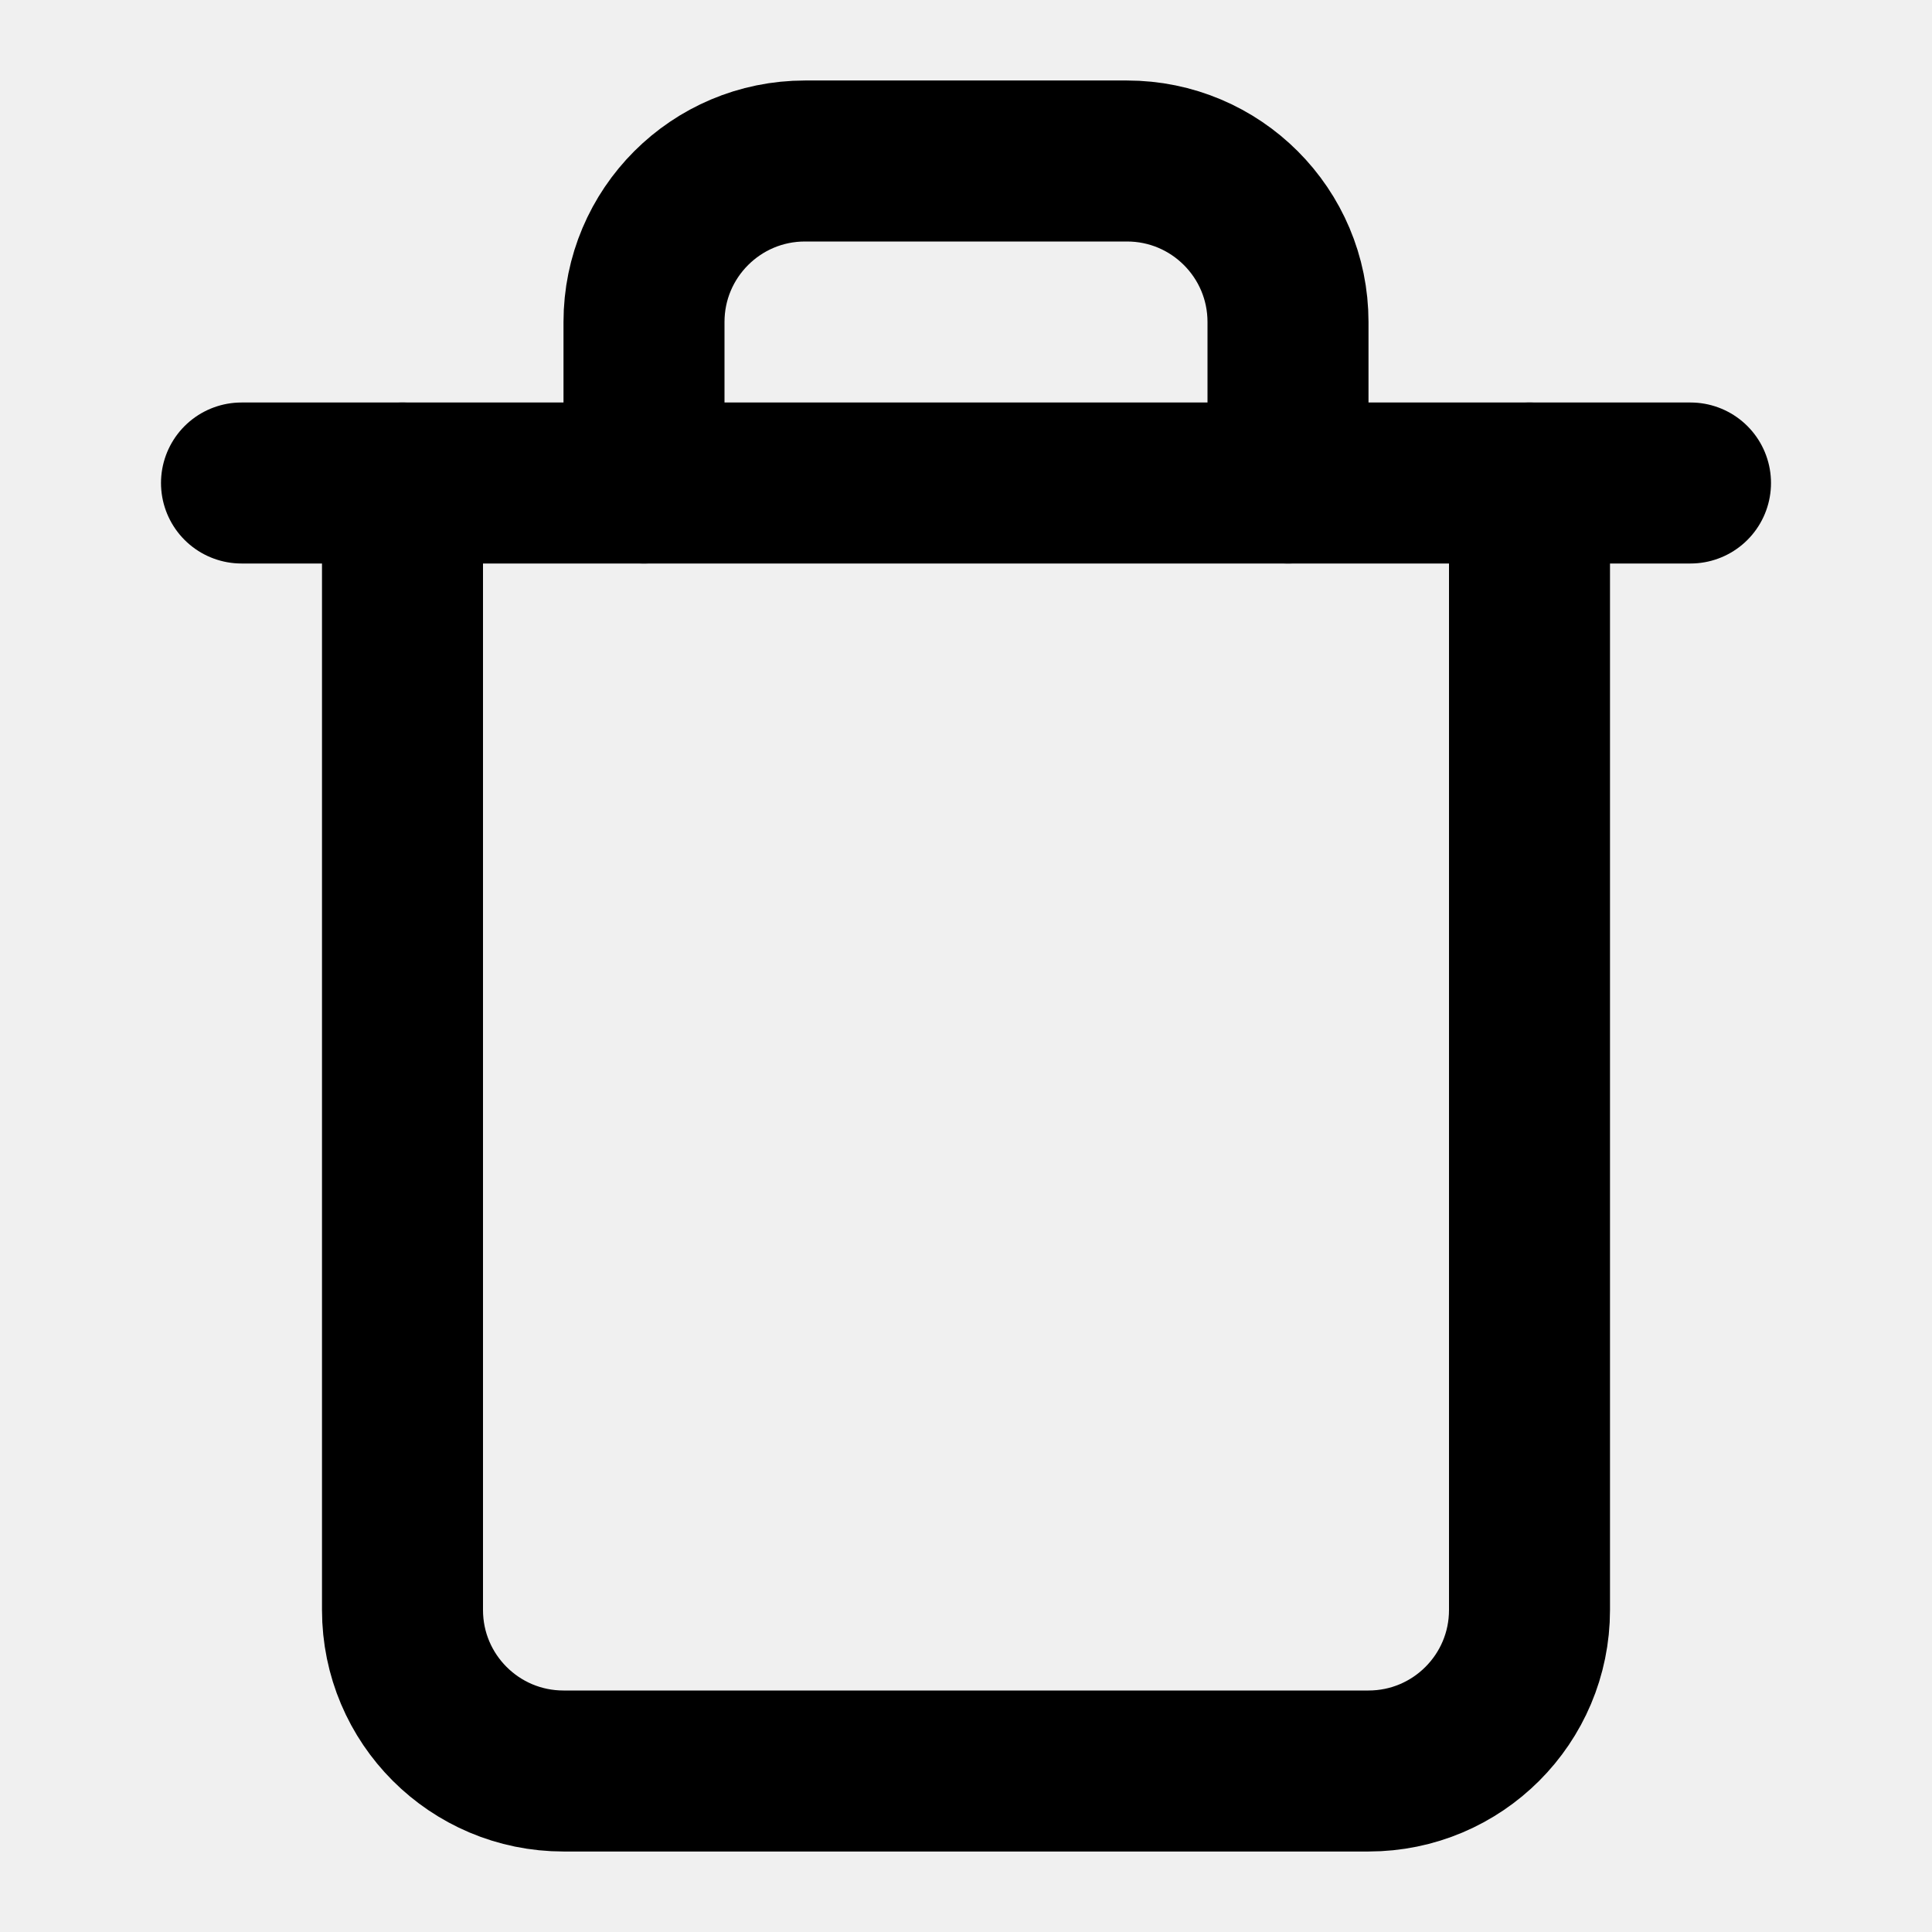
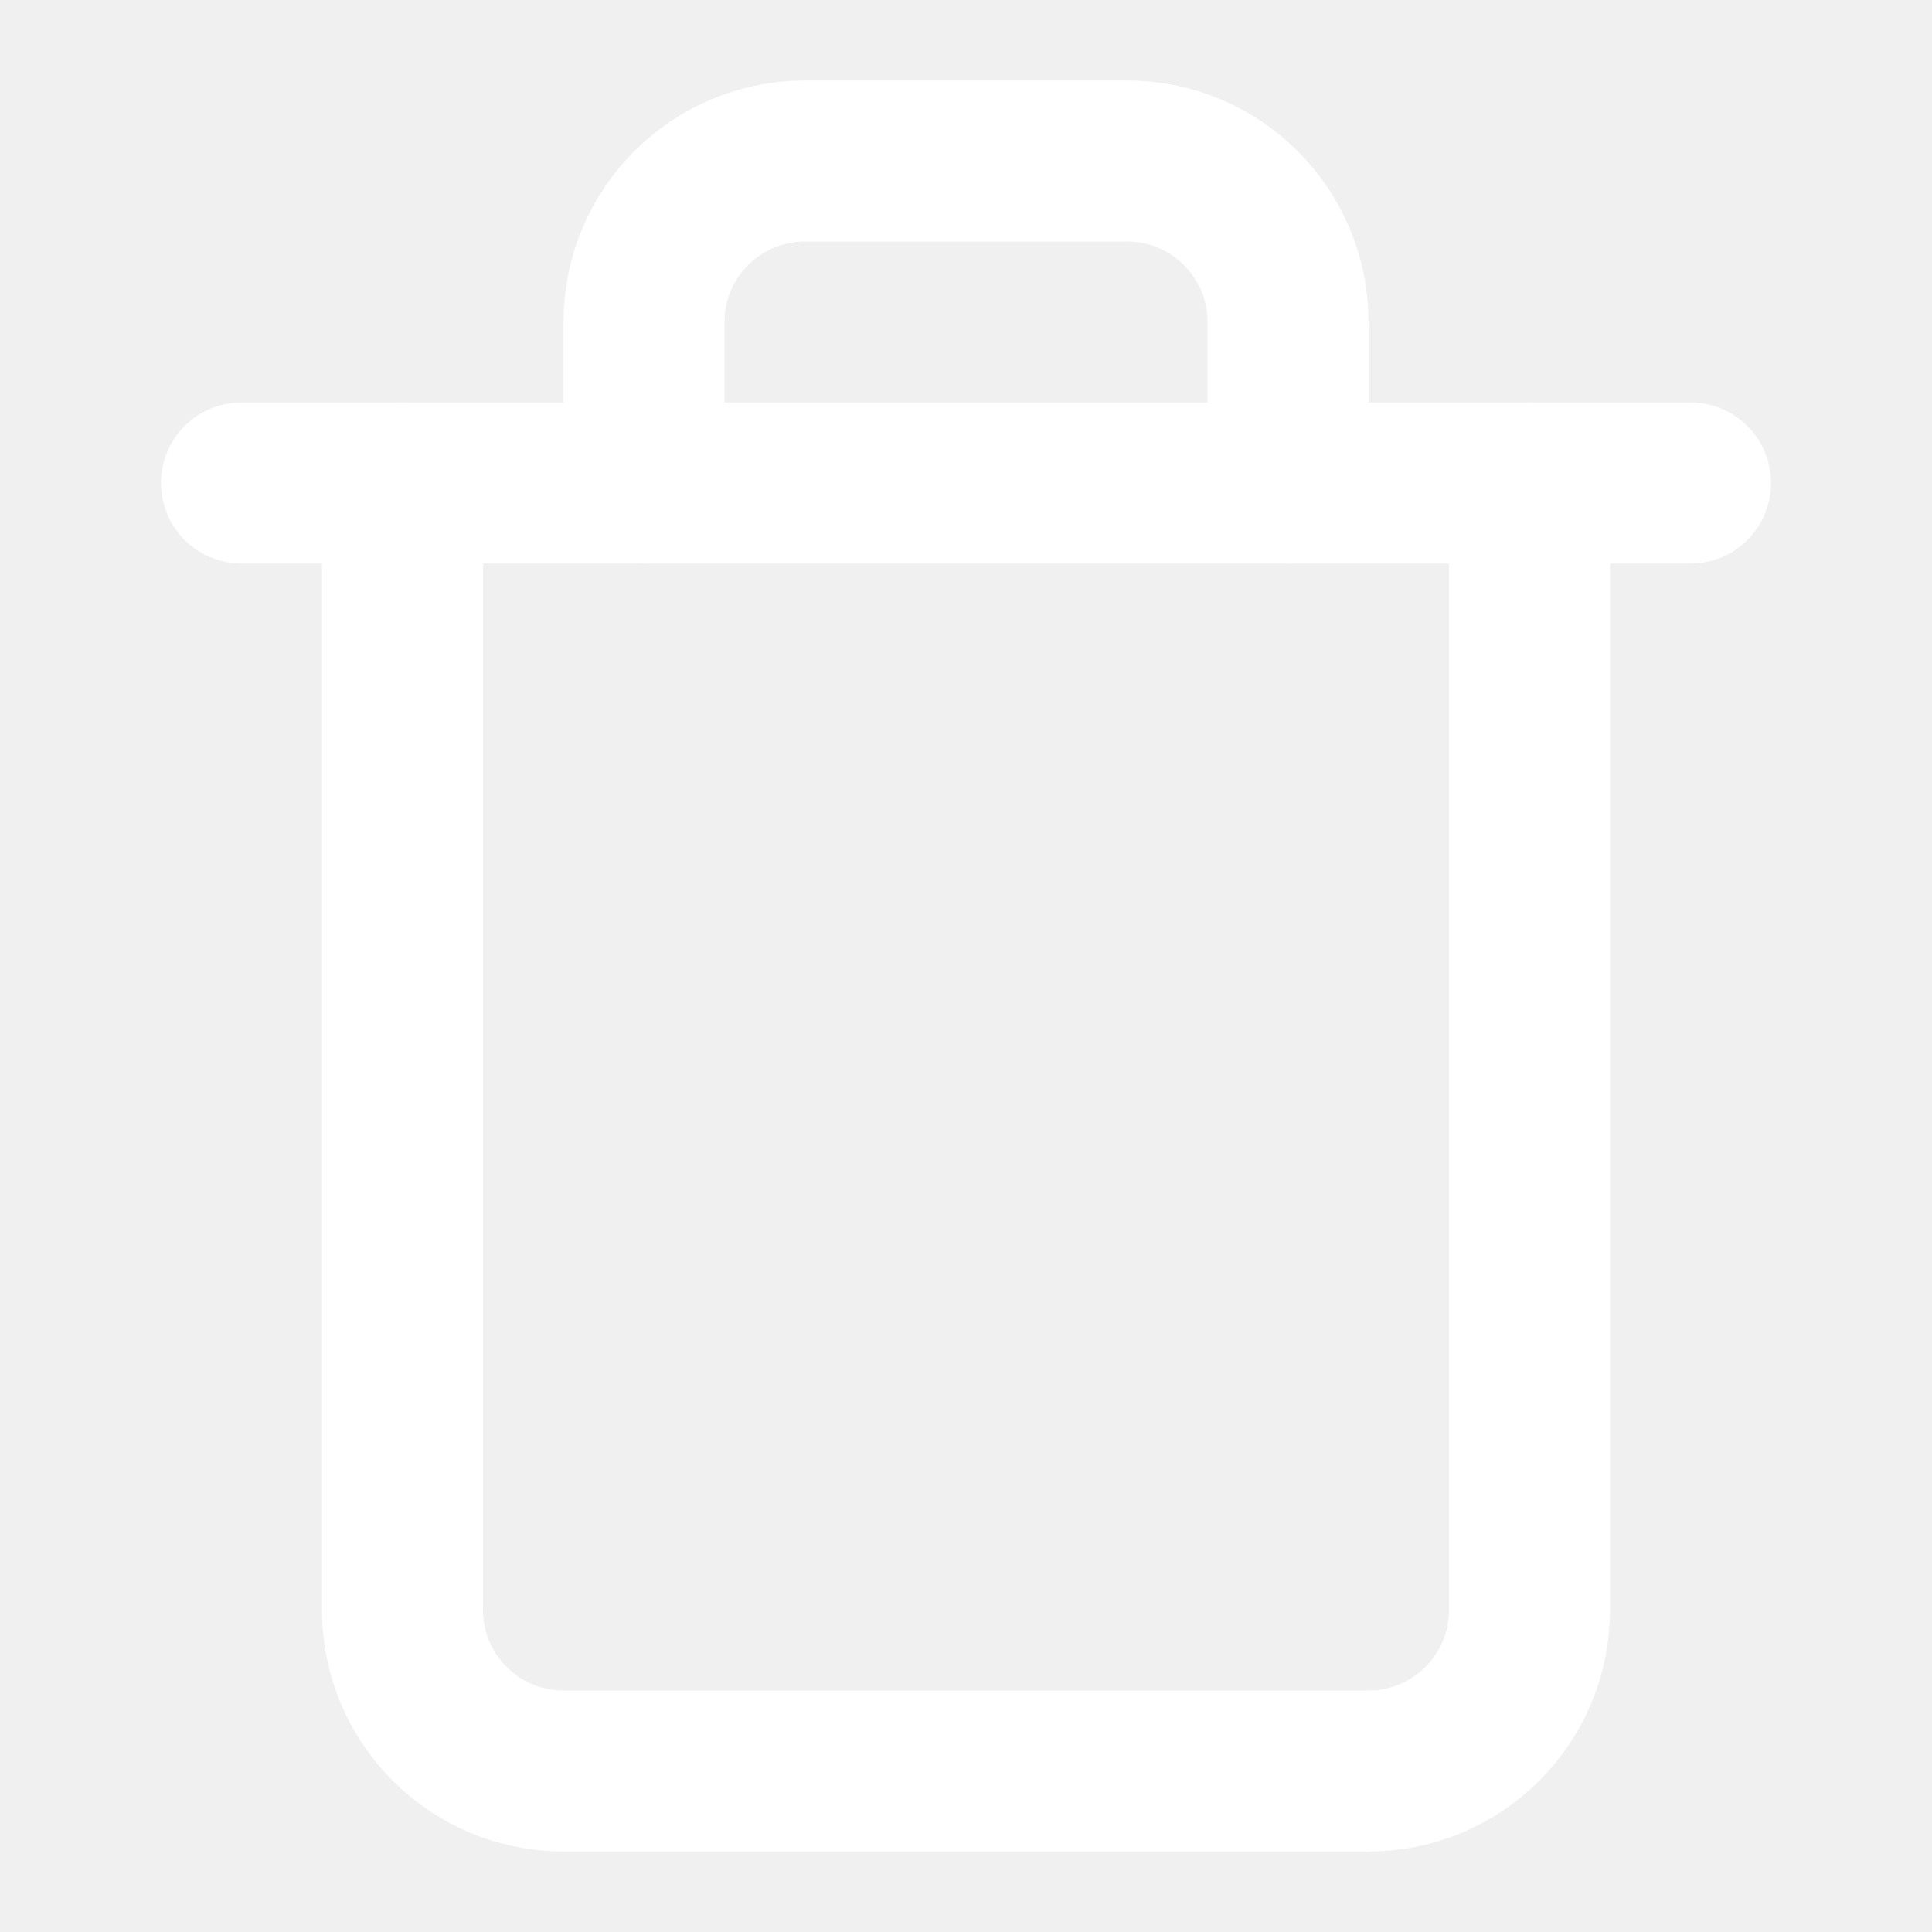
- <svg xmlns="http://www.w3.org/2000/svg" width="24" height="24" viewBox="0 0 24 24" fill="none" stroke="currentColor" stroke-width="2" stroke-linecap="round" stroke-linejoin="round" class="feather feather-trash">
+ <svg xmlns="http://www.w3.org/2000/svg" width="24" height="24" viewBox="0 0 24 24" fill="none" stroke="white" stroke-width="2" stroke-linecap="round" stroke-linejoin="round" class="feather feather-trash">
  <polyline points="3 6 5 6 21 6" />
  <path d="M19 6v14a2 2 0 0 1-2 2H7a2 2 0 0 1-2-2V6m3 0V4a2 2 0 0 1 2-2h4a2 2 0 0 1 2 2v2" />
</svg>
